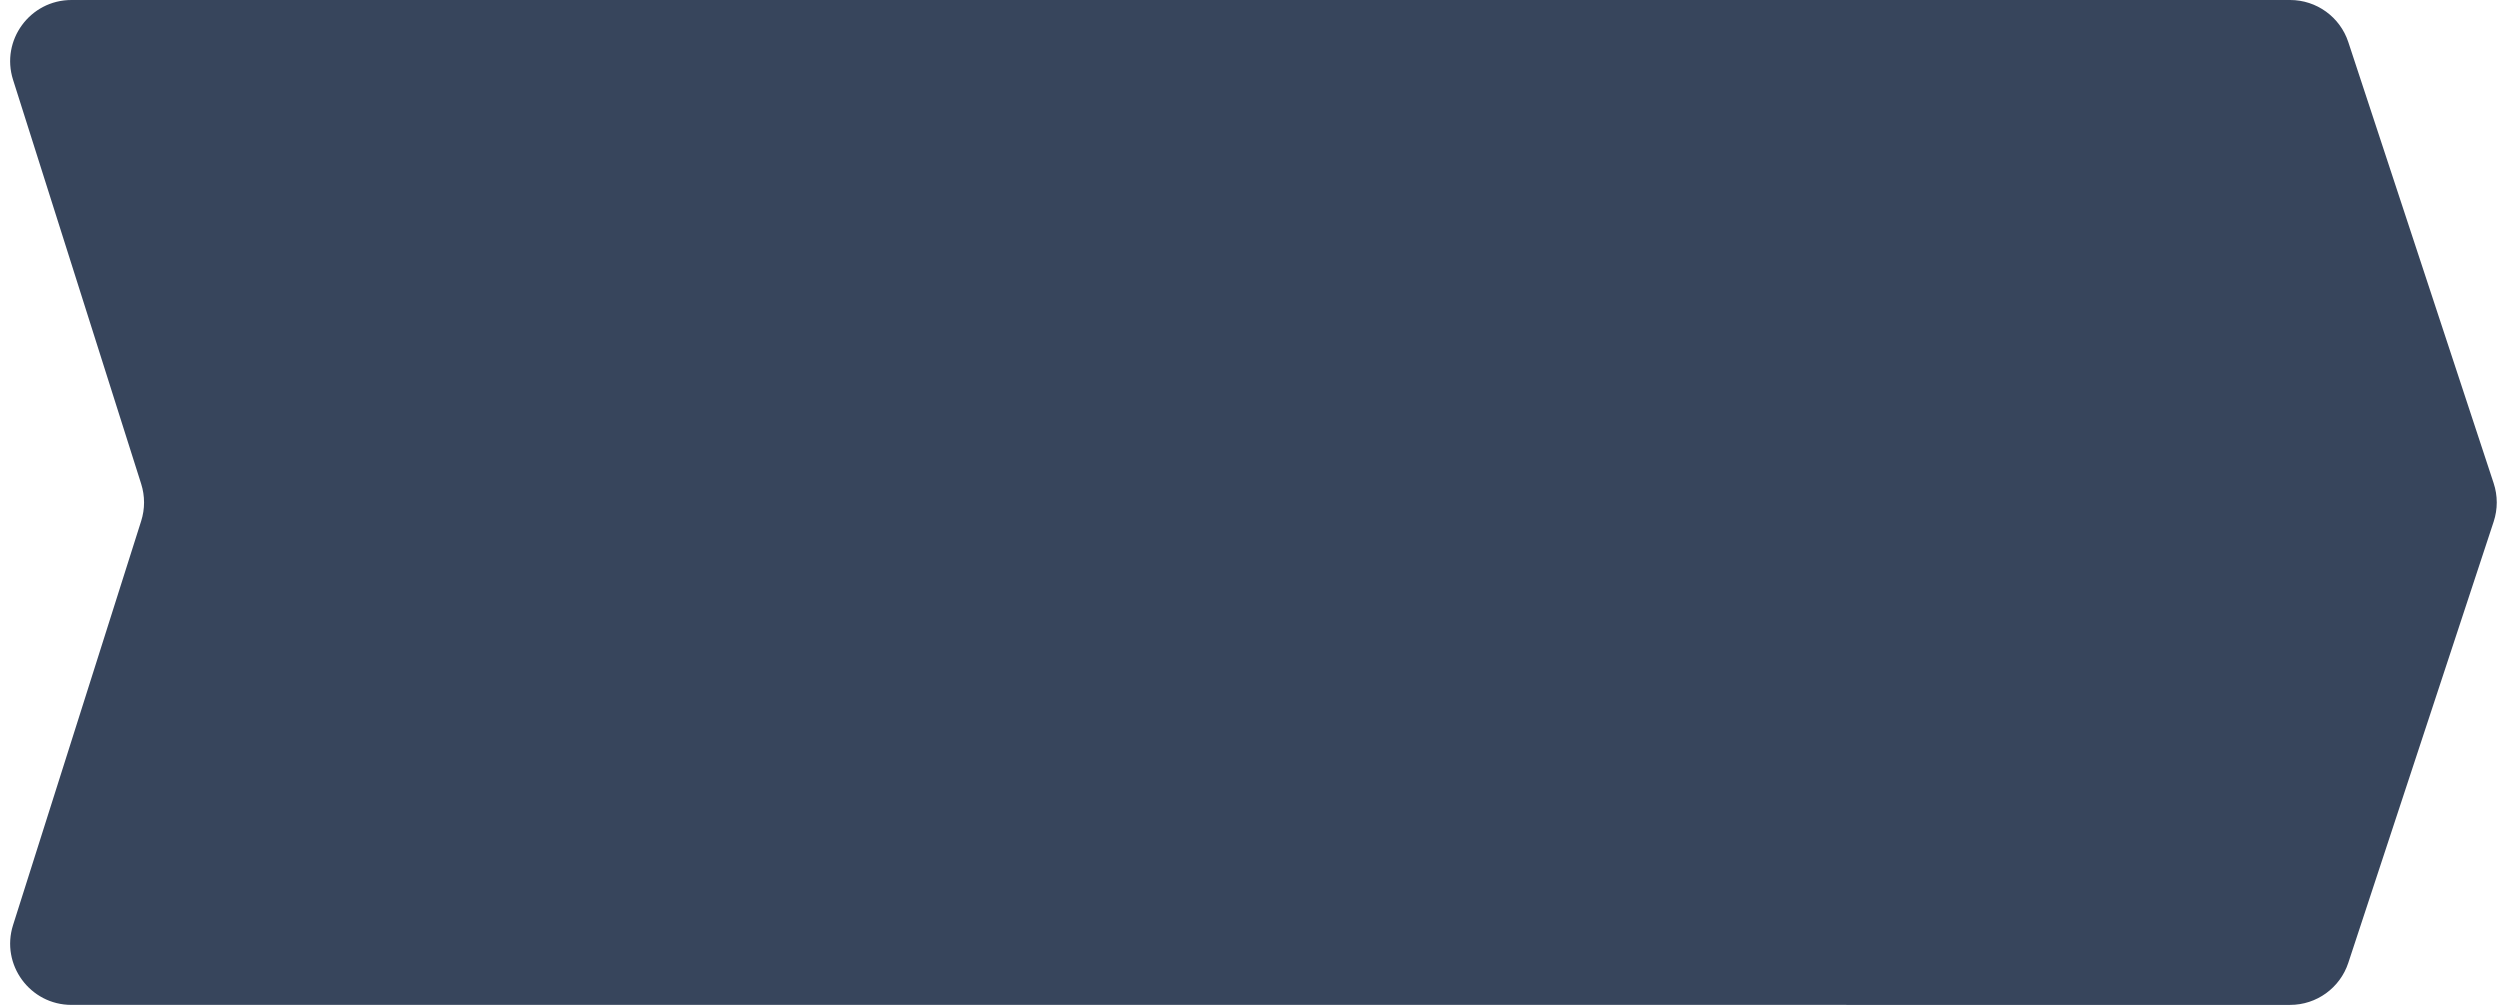
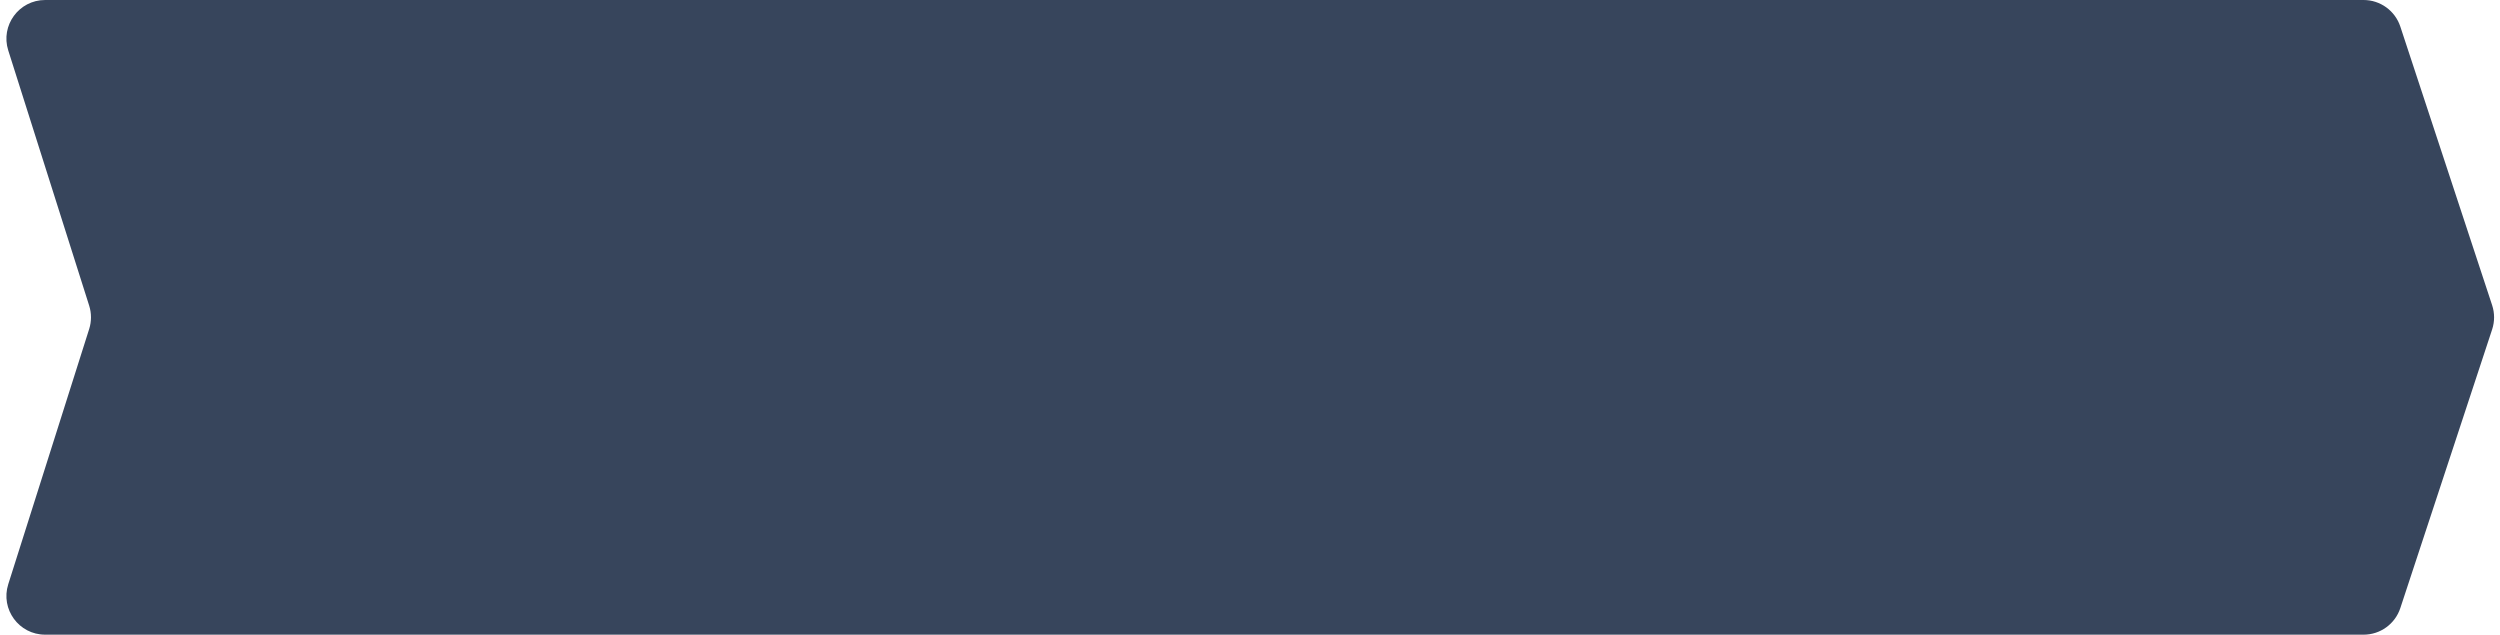
- <svg xmlns="http://www.w3.org/2000/svg" width="204" height="82" viewBox="0 0 204 82" fill="none">
-   <path d="M5.831 81.999C2.449 81.999 0.042 78.712 1.065 75.488L11.521 42.511C11.833 41.528 11.833 40.472 11.521 39.489L1.065 6.511C0.042 3.288 2.449 1.5108e-05 5.831 2.25896e-05L186.873 0C189.032 0 190.947 1.386 191.622 3.436L203.484 39.435C203.819 40.452 203.819 41.549 203.484 42.565L191.622 78.565C190.947 80.615 189.032 82 186.873 82L5.831 81.999Z" fill="#37455C" />
+ <svg xmlns="http://www.w3.org/2000/svg" width="323" height="82" viewBox="0 0 323 82" fill="none">
+   <path d="M5.831 81.999C2.449 81.999 0.042 78.712 1.065 75.488L11.521 42.511C11.833 41.527 11.833 40.472 11.521 39.488L1.065 6.511C0.042 3.287 2.449 -0 5.831 -0L305.374 0C307.532 0 309.447 1.386 310.122 3.436L321.984 39.435C322.319 40.452 322.319 41.549 321.984 42.565L310.122 78.565C309.447 80.615 307.532 82 305.373 82L5.831 81.999Z" fill="#37455C" />
</svg>
